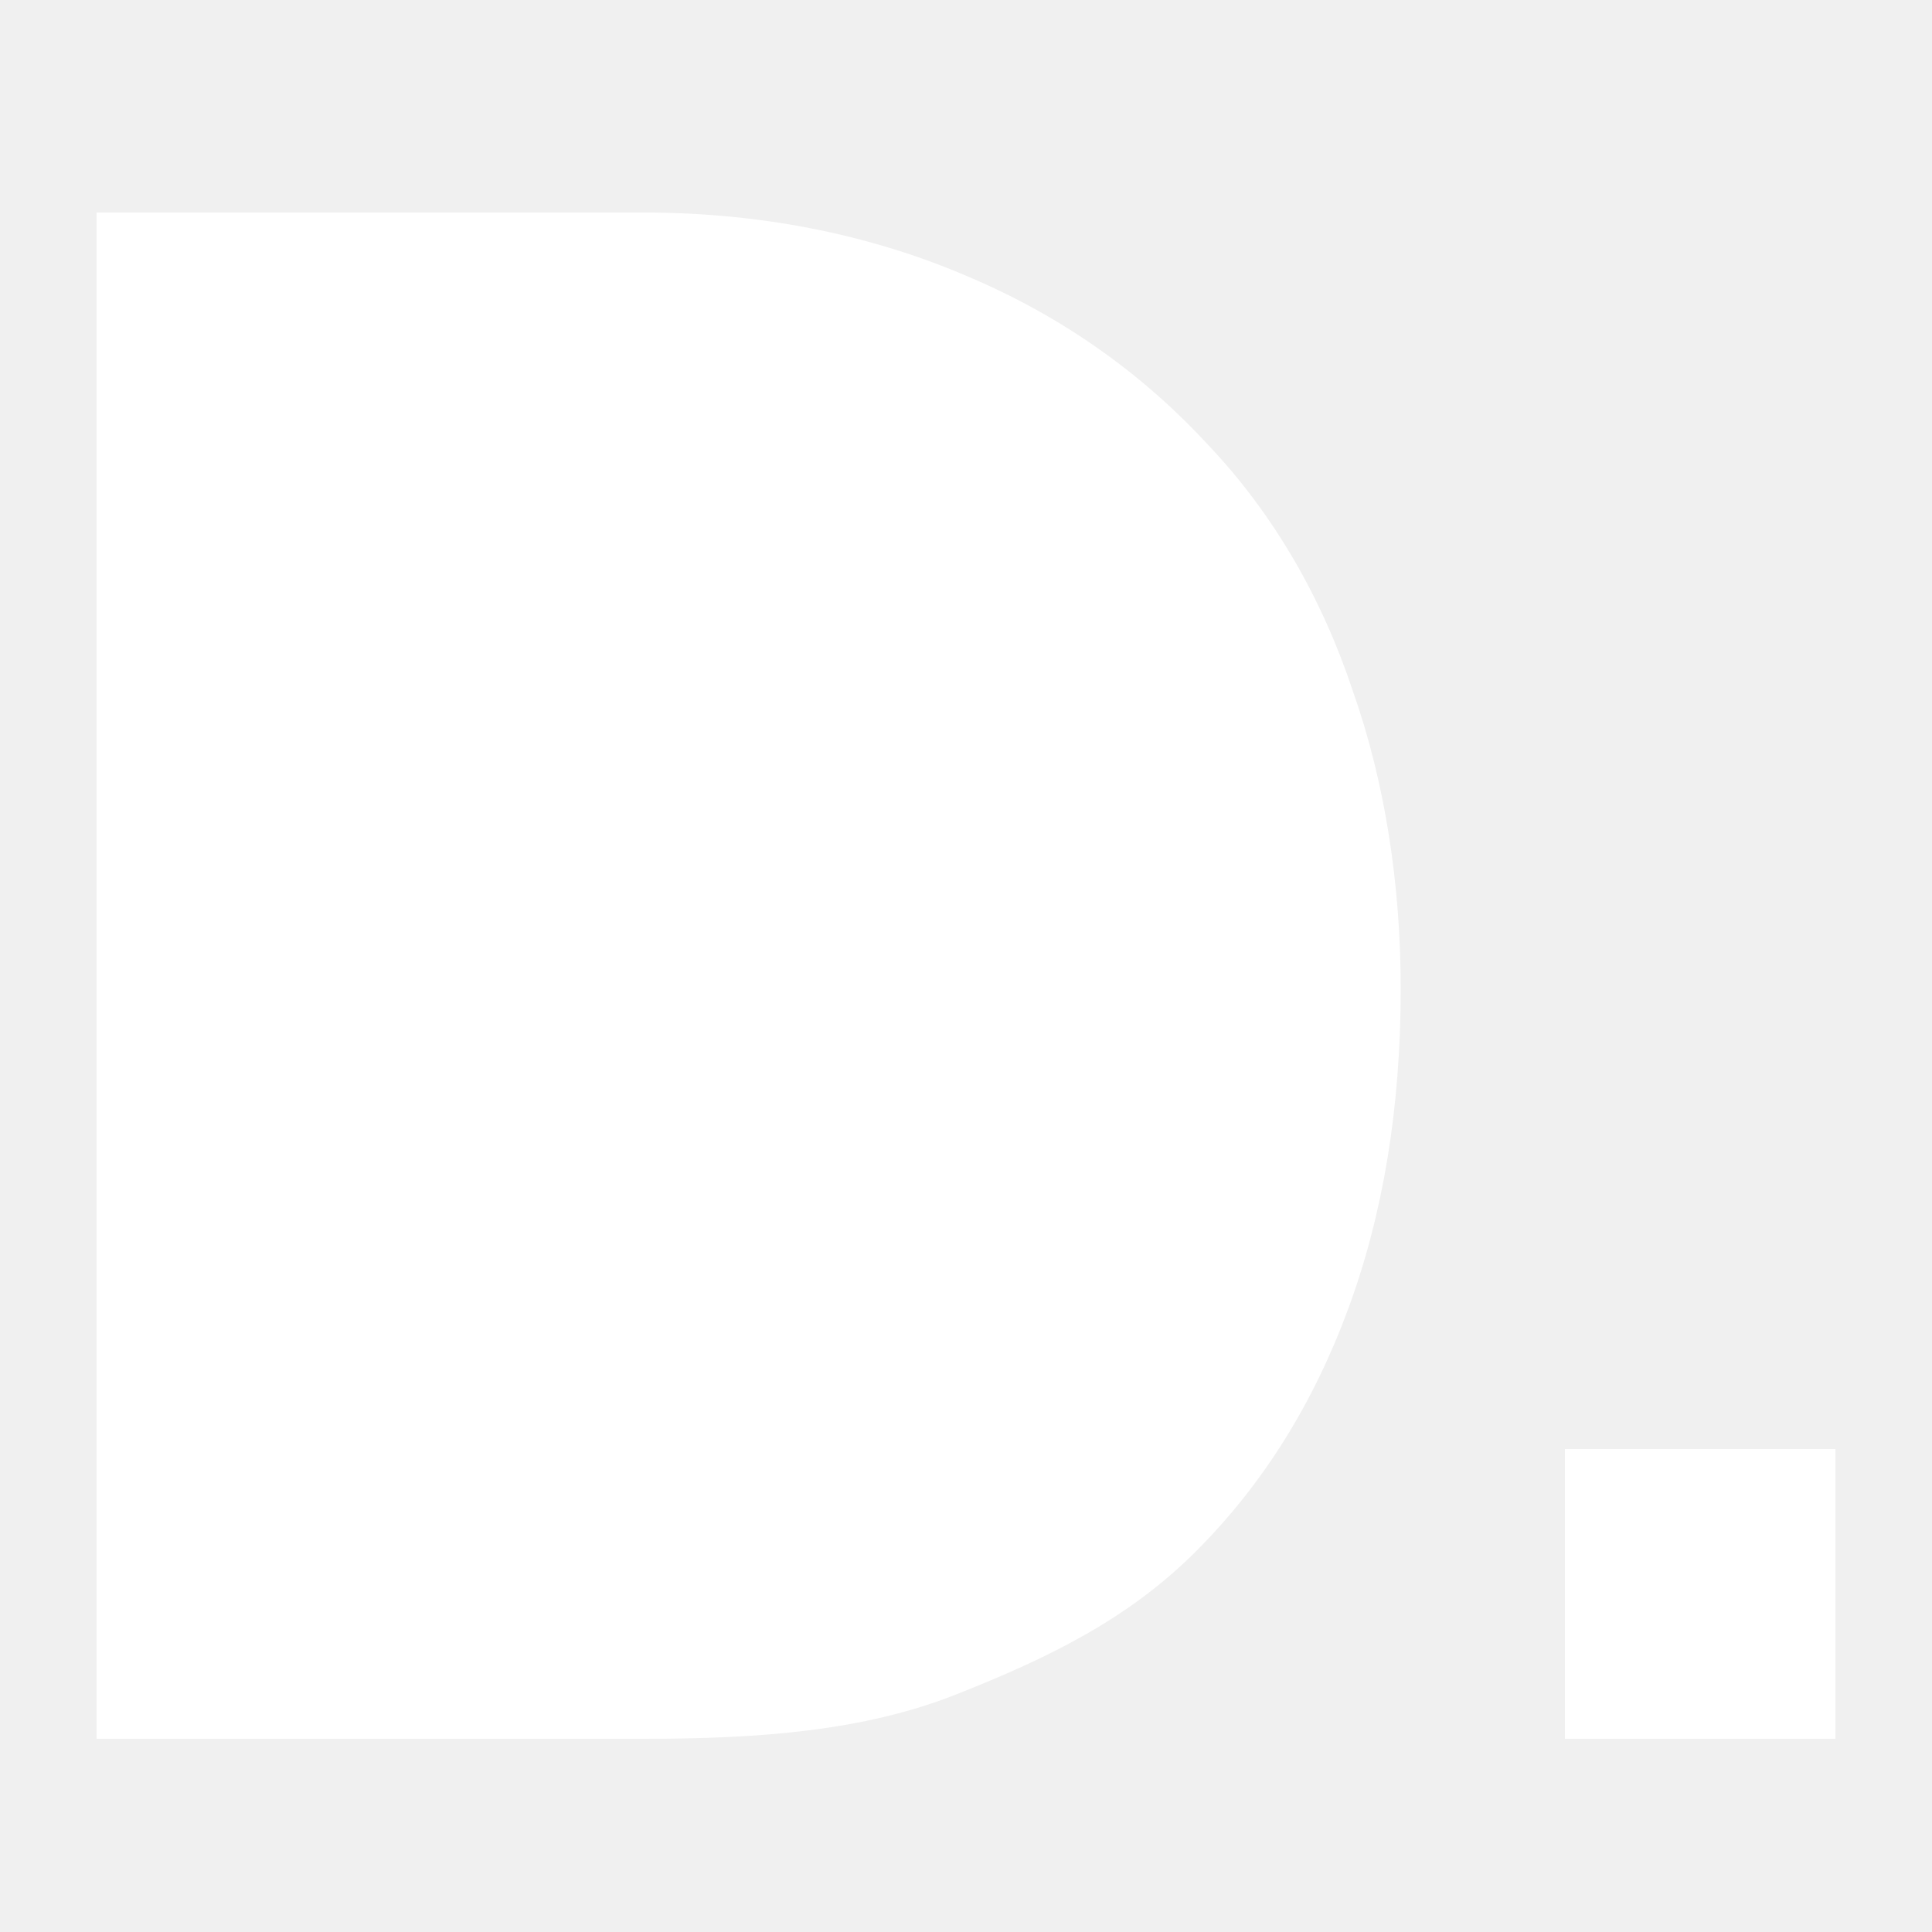
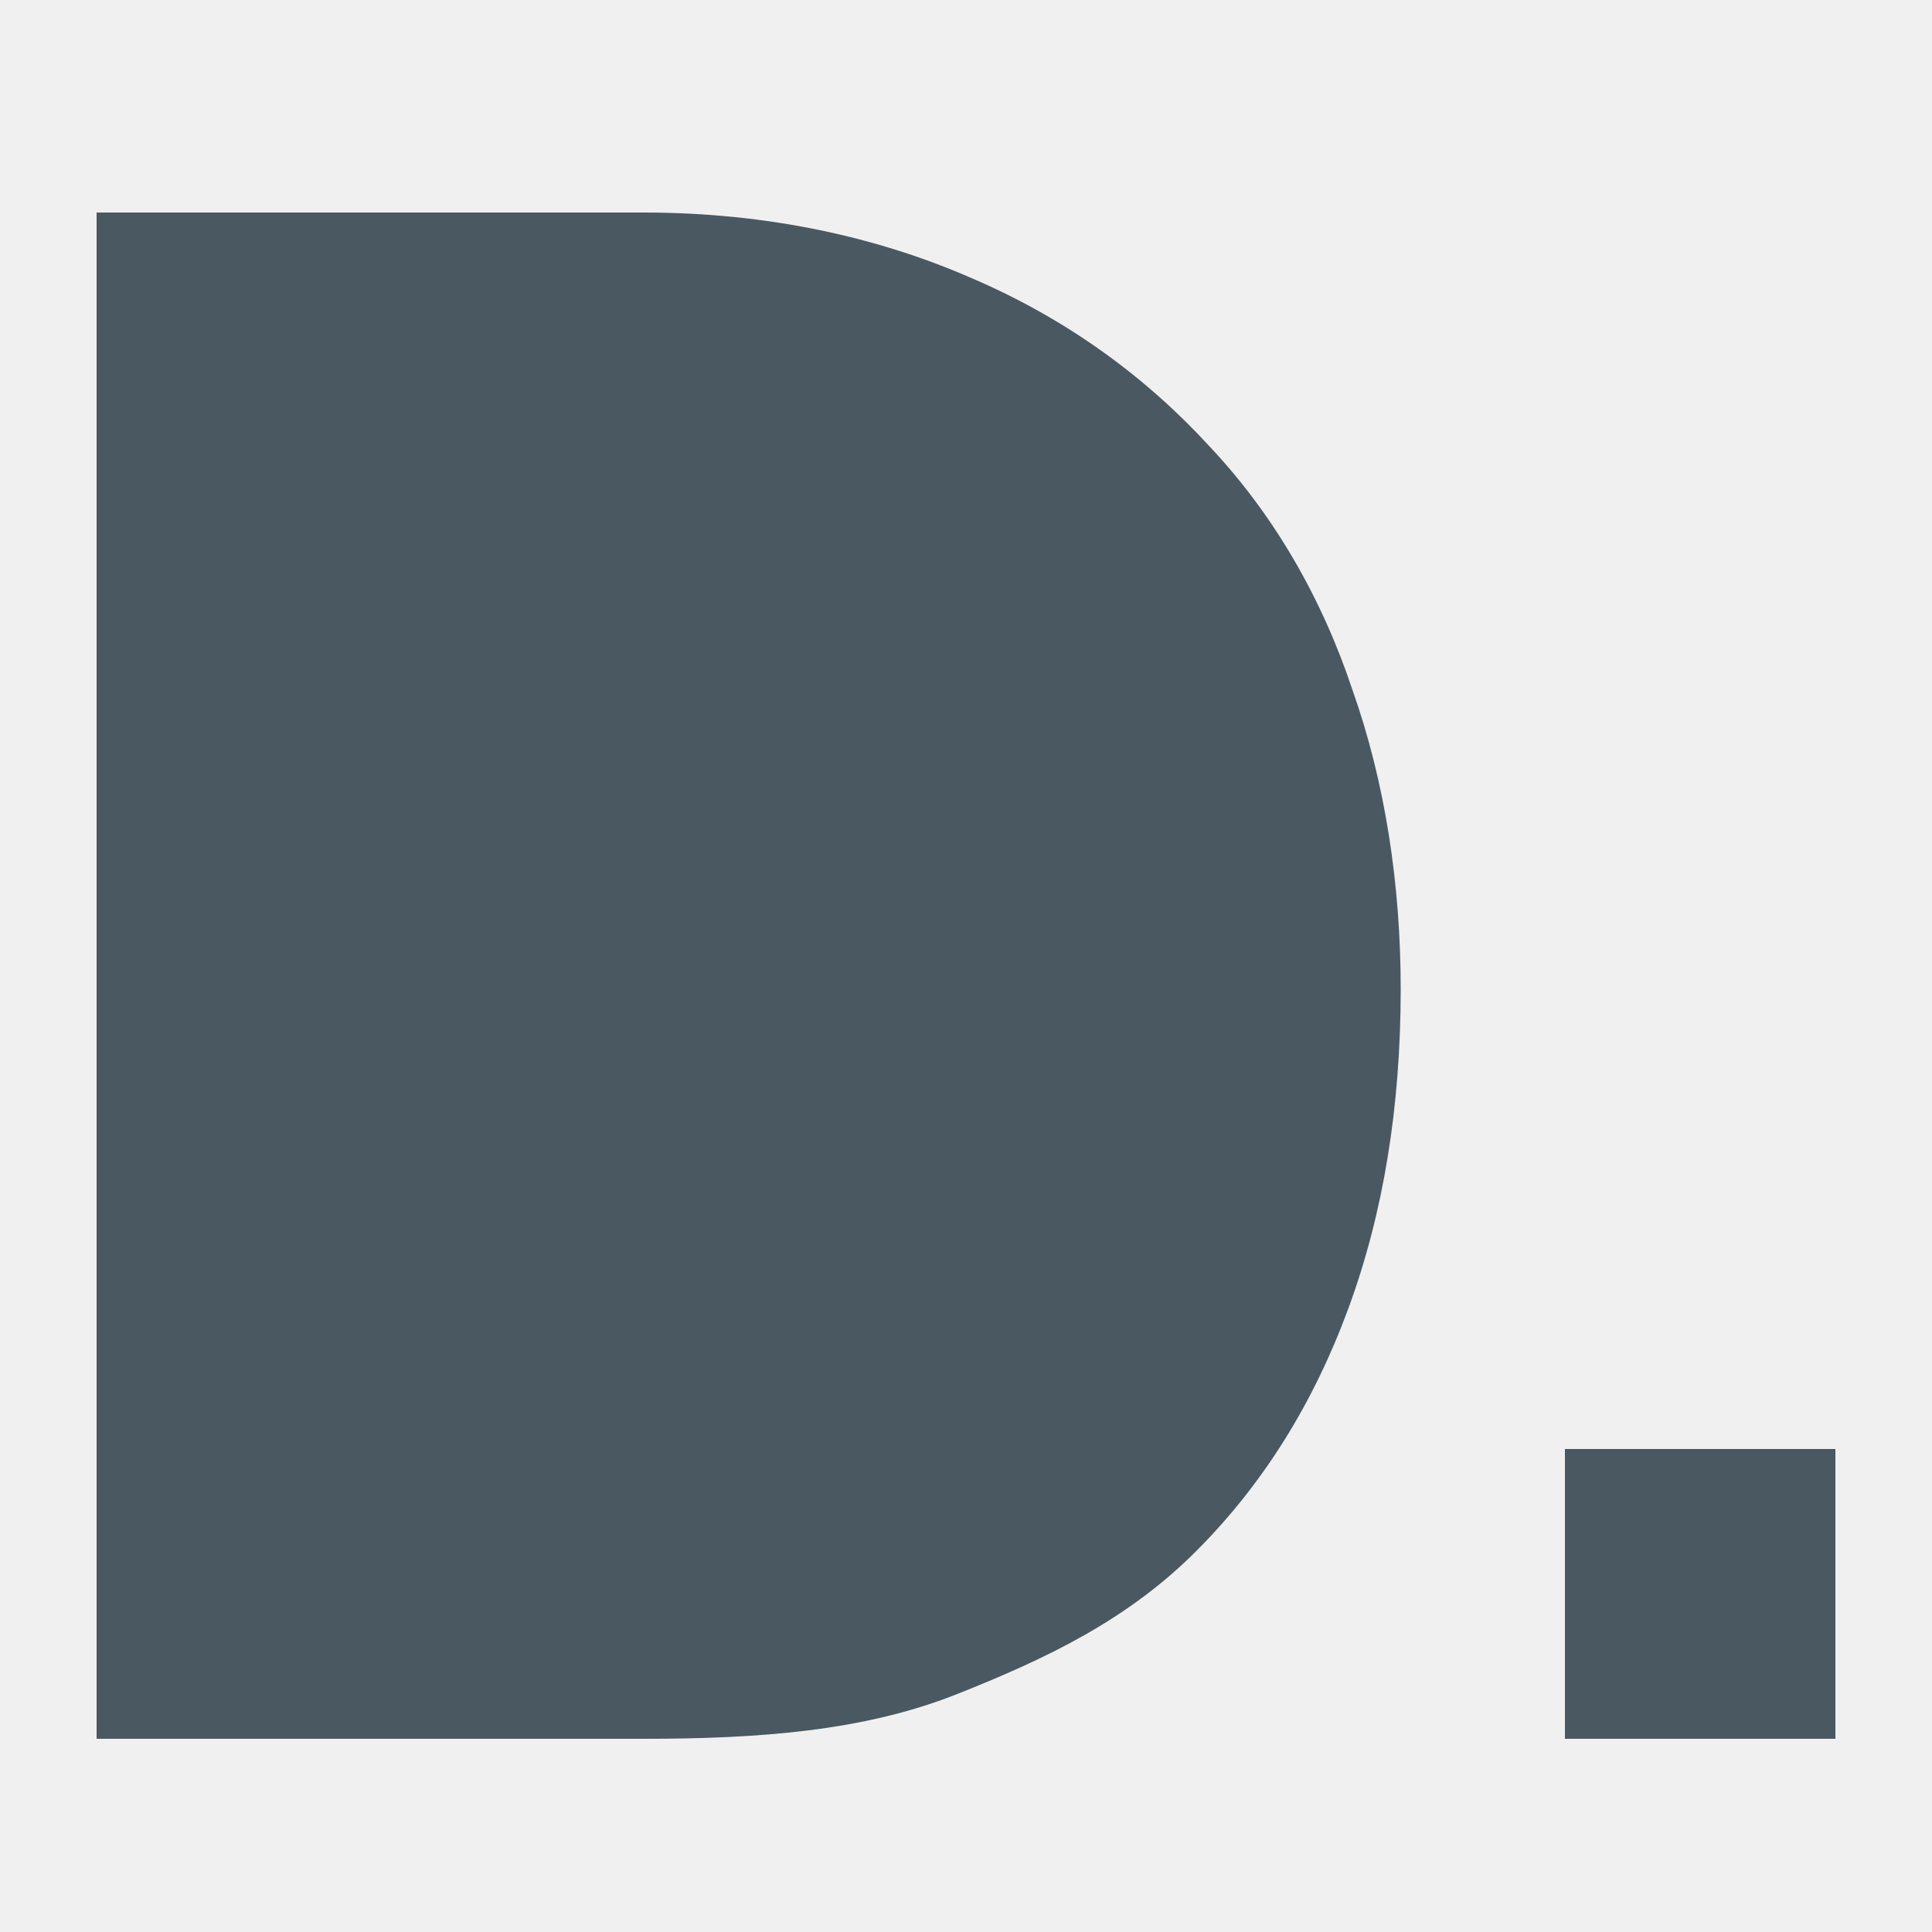
<svg xmlns="http://www.w3.org/2000/svg" version="1.1" id="Layer_1" x="0px" y="0px" viewBox="0 0 100 100" style="enable-background:new 0 0 100 100;" xml:space="preserve">
  <style type="text/css">
- 	.st0{fill:#FFFFFF;}
+ 	.st0{fill:#4a5861;}
</style>
  <g>
    <rect x="81" y="75" class="st0" width="14" height="15" />
    <path class="st0" d="M70,35.7c-1.6-4.8-4.1-9.1-7.4-12.6c-3.3-3.6-7.4-6.6-12.3-8.7c-4.8-2.1-10.5-3.4-17-3.4H5v79h28.3   c6,0,11.4-0.4,16.2-2.3s8.9-3.9,12.4-7.4s6.1-7.7,7.9-12.6s2.7-10.4,2.7-16.5C72.5,45.8,71.7,40.5,70,35.7z" />
  </g>
</svg>
